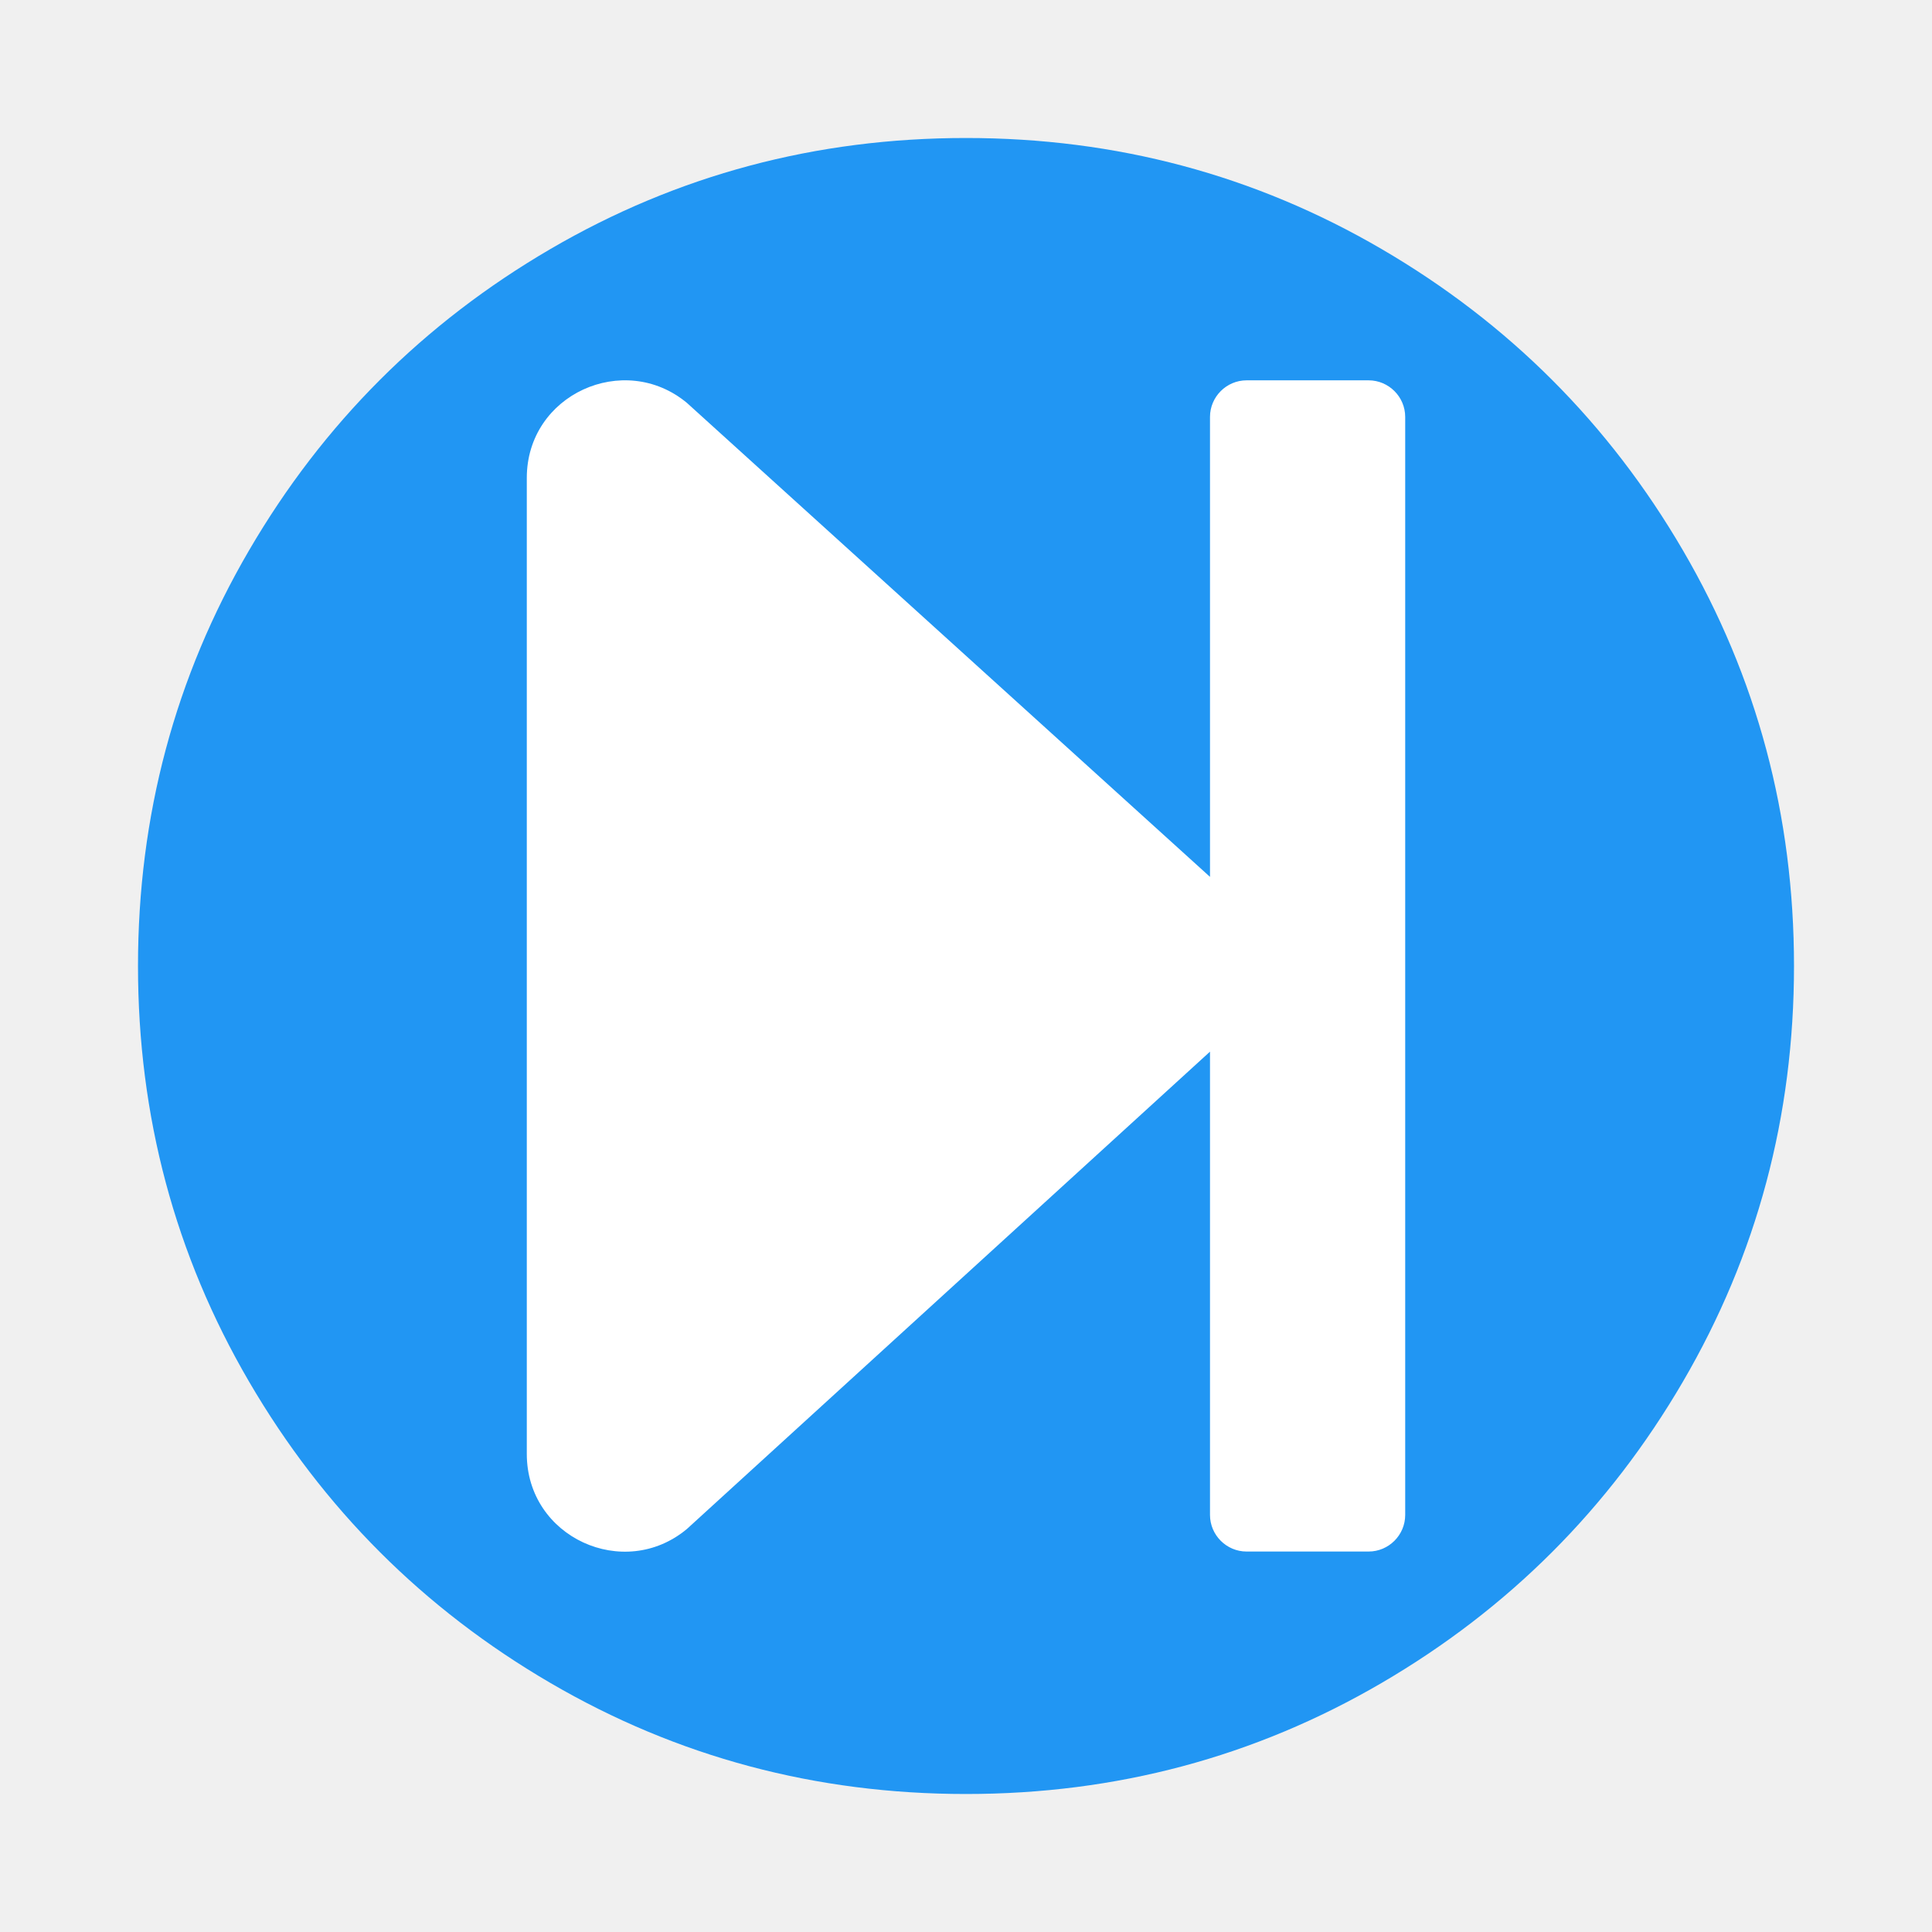
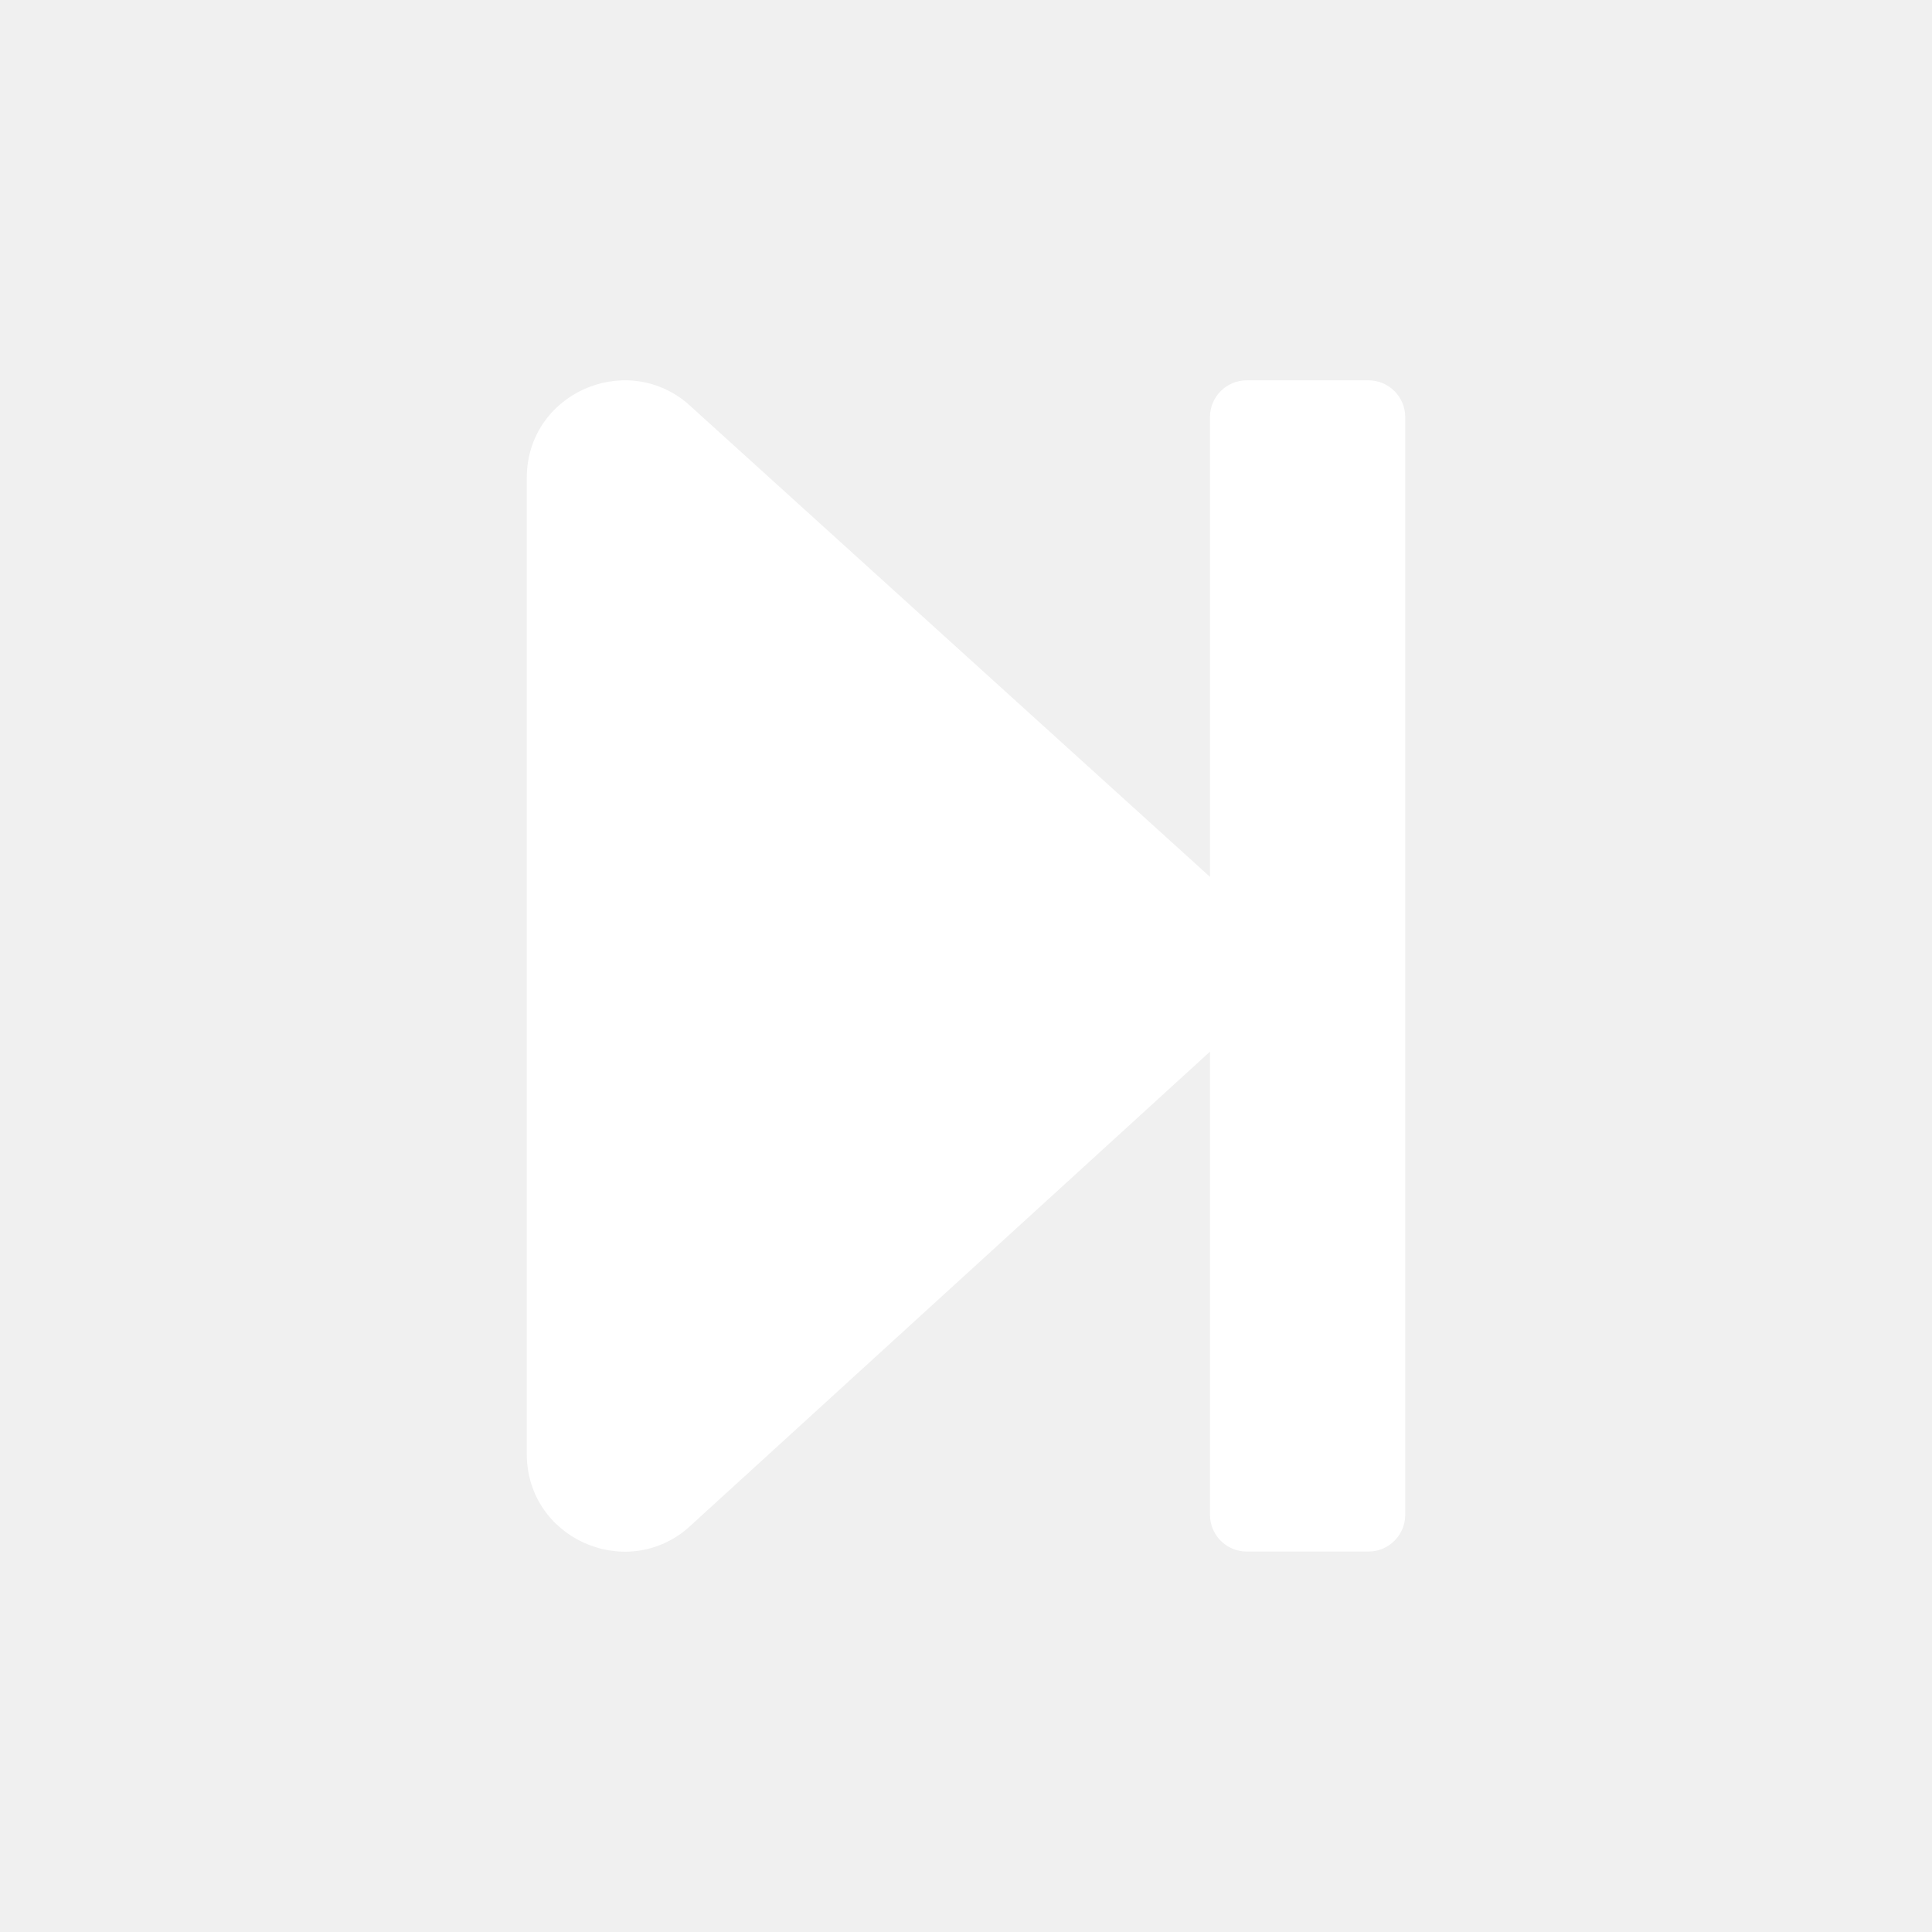
<svg xmlns="http://www.w3.org/2000/svg" viewBox="0 0 1792 1792" height="1792" width="1792">
-   <path style="fill:#2196f3" d="m 1664,896 c 0,139.333 -34.333,267.833 -103,385.5 -68.667,117.667 -161.833,210.833 -279.5,279.5 -117.667,68.667 -246.167,103 -385.5,103 -139.333,0 -267.833,-34.333 -385.5,-103 C 392.833,1492.333 299.667,1399.167 231,1281.5 162.333,1163.833 128,1035.333 128,896 128,756.667 162.333,628.167 231,510.5 299.667,392.833 392.833,299.667 510.5,231 628.167,162.333 756.667,128 896,128 c 139.333,0 267.833,34.333 385.5,103 117.667,68.667 210.833,161.833 279.5,279.5 68.667,117.667 103,246.167 103,385.5 z" />
  <path style="fill:#ffffff" d="m 1303.375,386.719 0,1018.437 c 0,18.671 -15.277,33.948 -33.948,33.948 l -113.16,0 c -18.671,0 -33.948,-15.277 -33.948,-33.948 l 0,-429.724 -485.172,442.737 c -58.277,48.659 -148.522,7.921 -148.522,-69.593 0,-571.785 0,-247.474 0,-905.277 0,-77.514 90.245,-117.969 148.522,-69.593 l 485.172,439.625 0,-426.612 c 0,-18.671 15.277,-33.948 33.948,-33.948 l 113.16,0 c 18.671,0 33.948,15.277 33.948,33.948 z" />
</svg>
